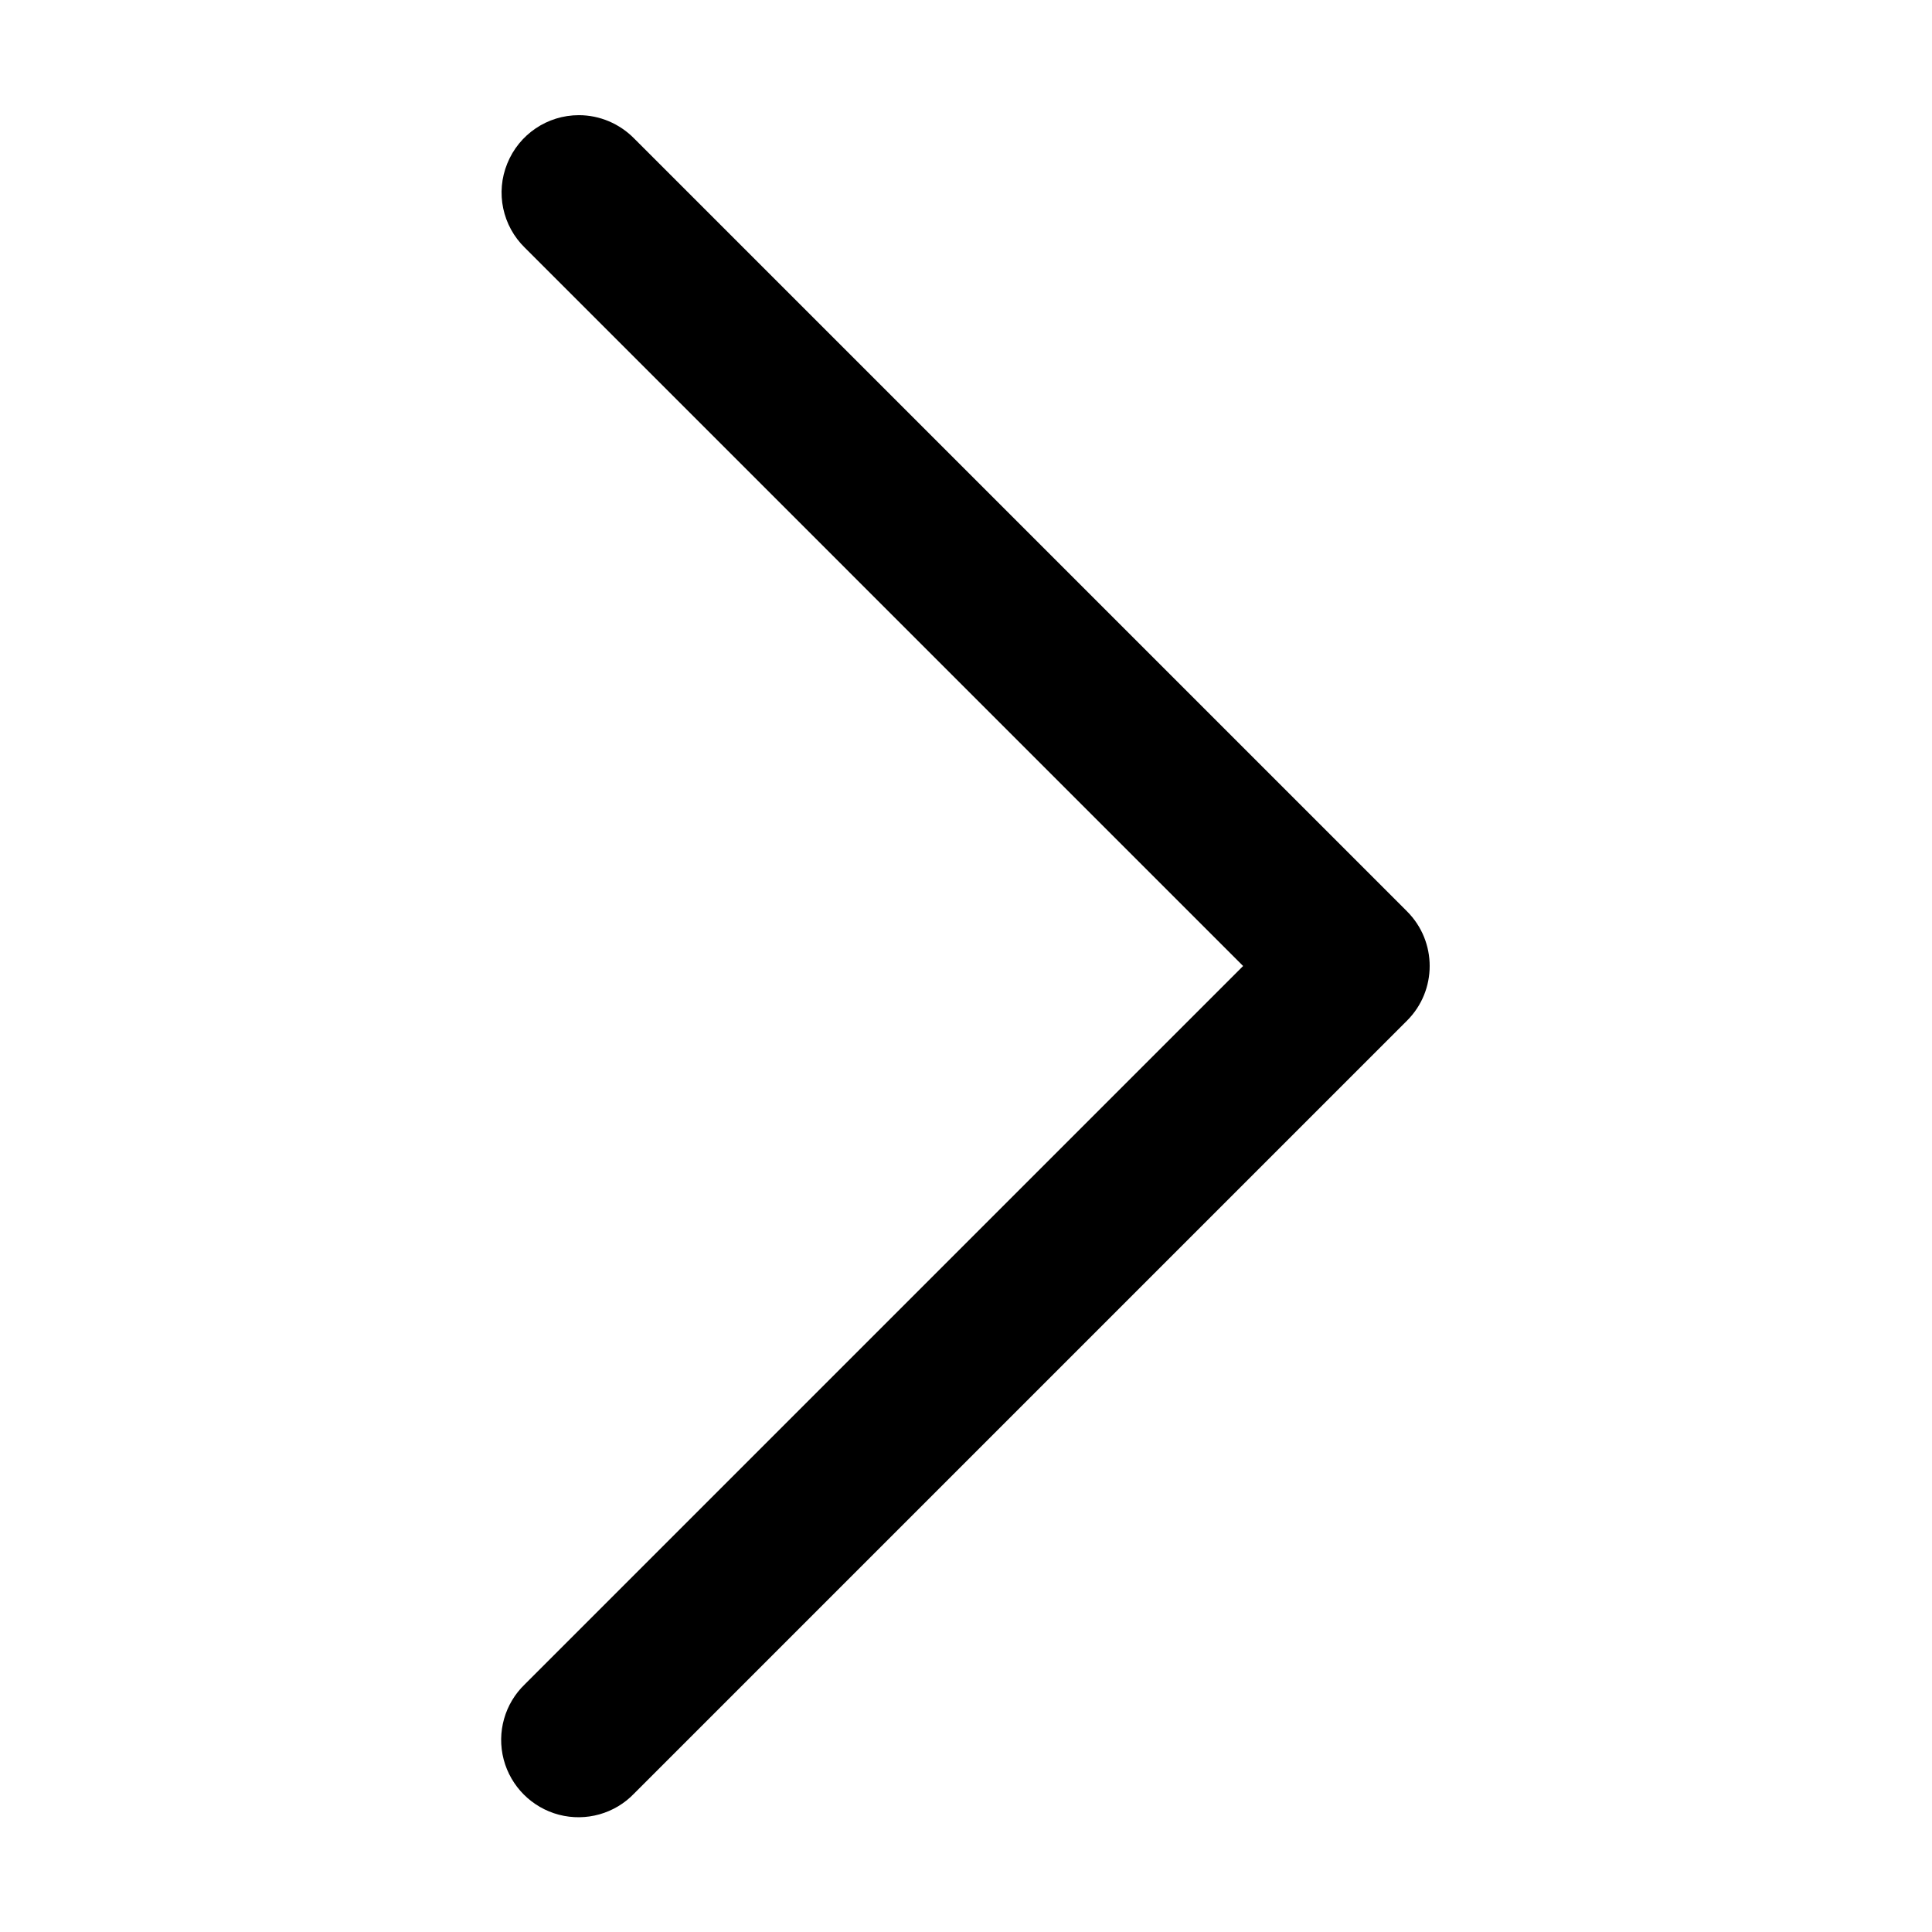
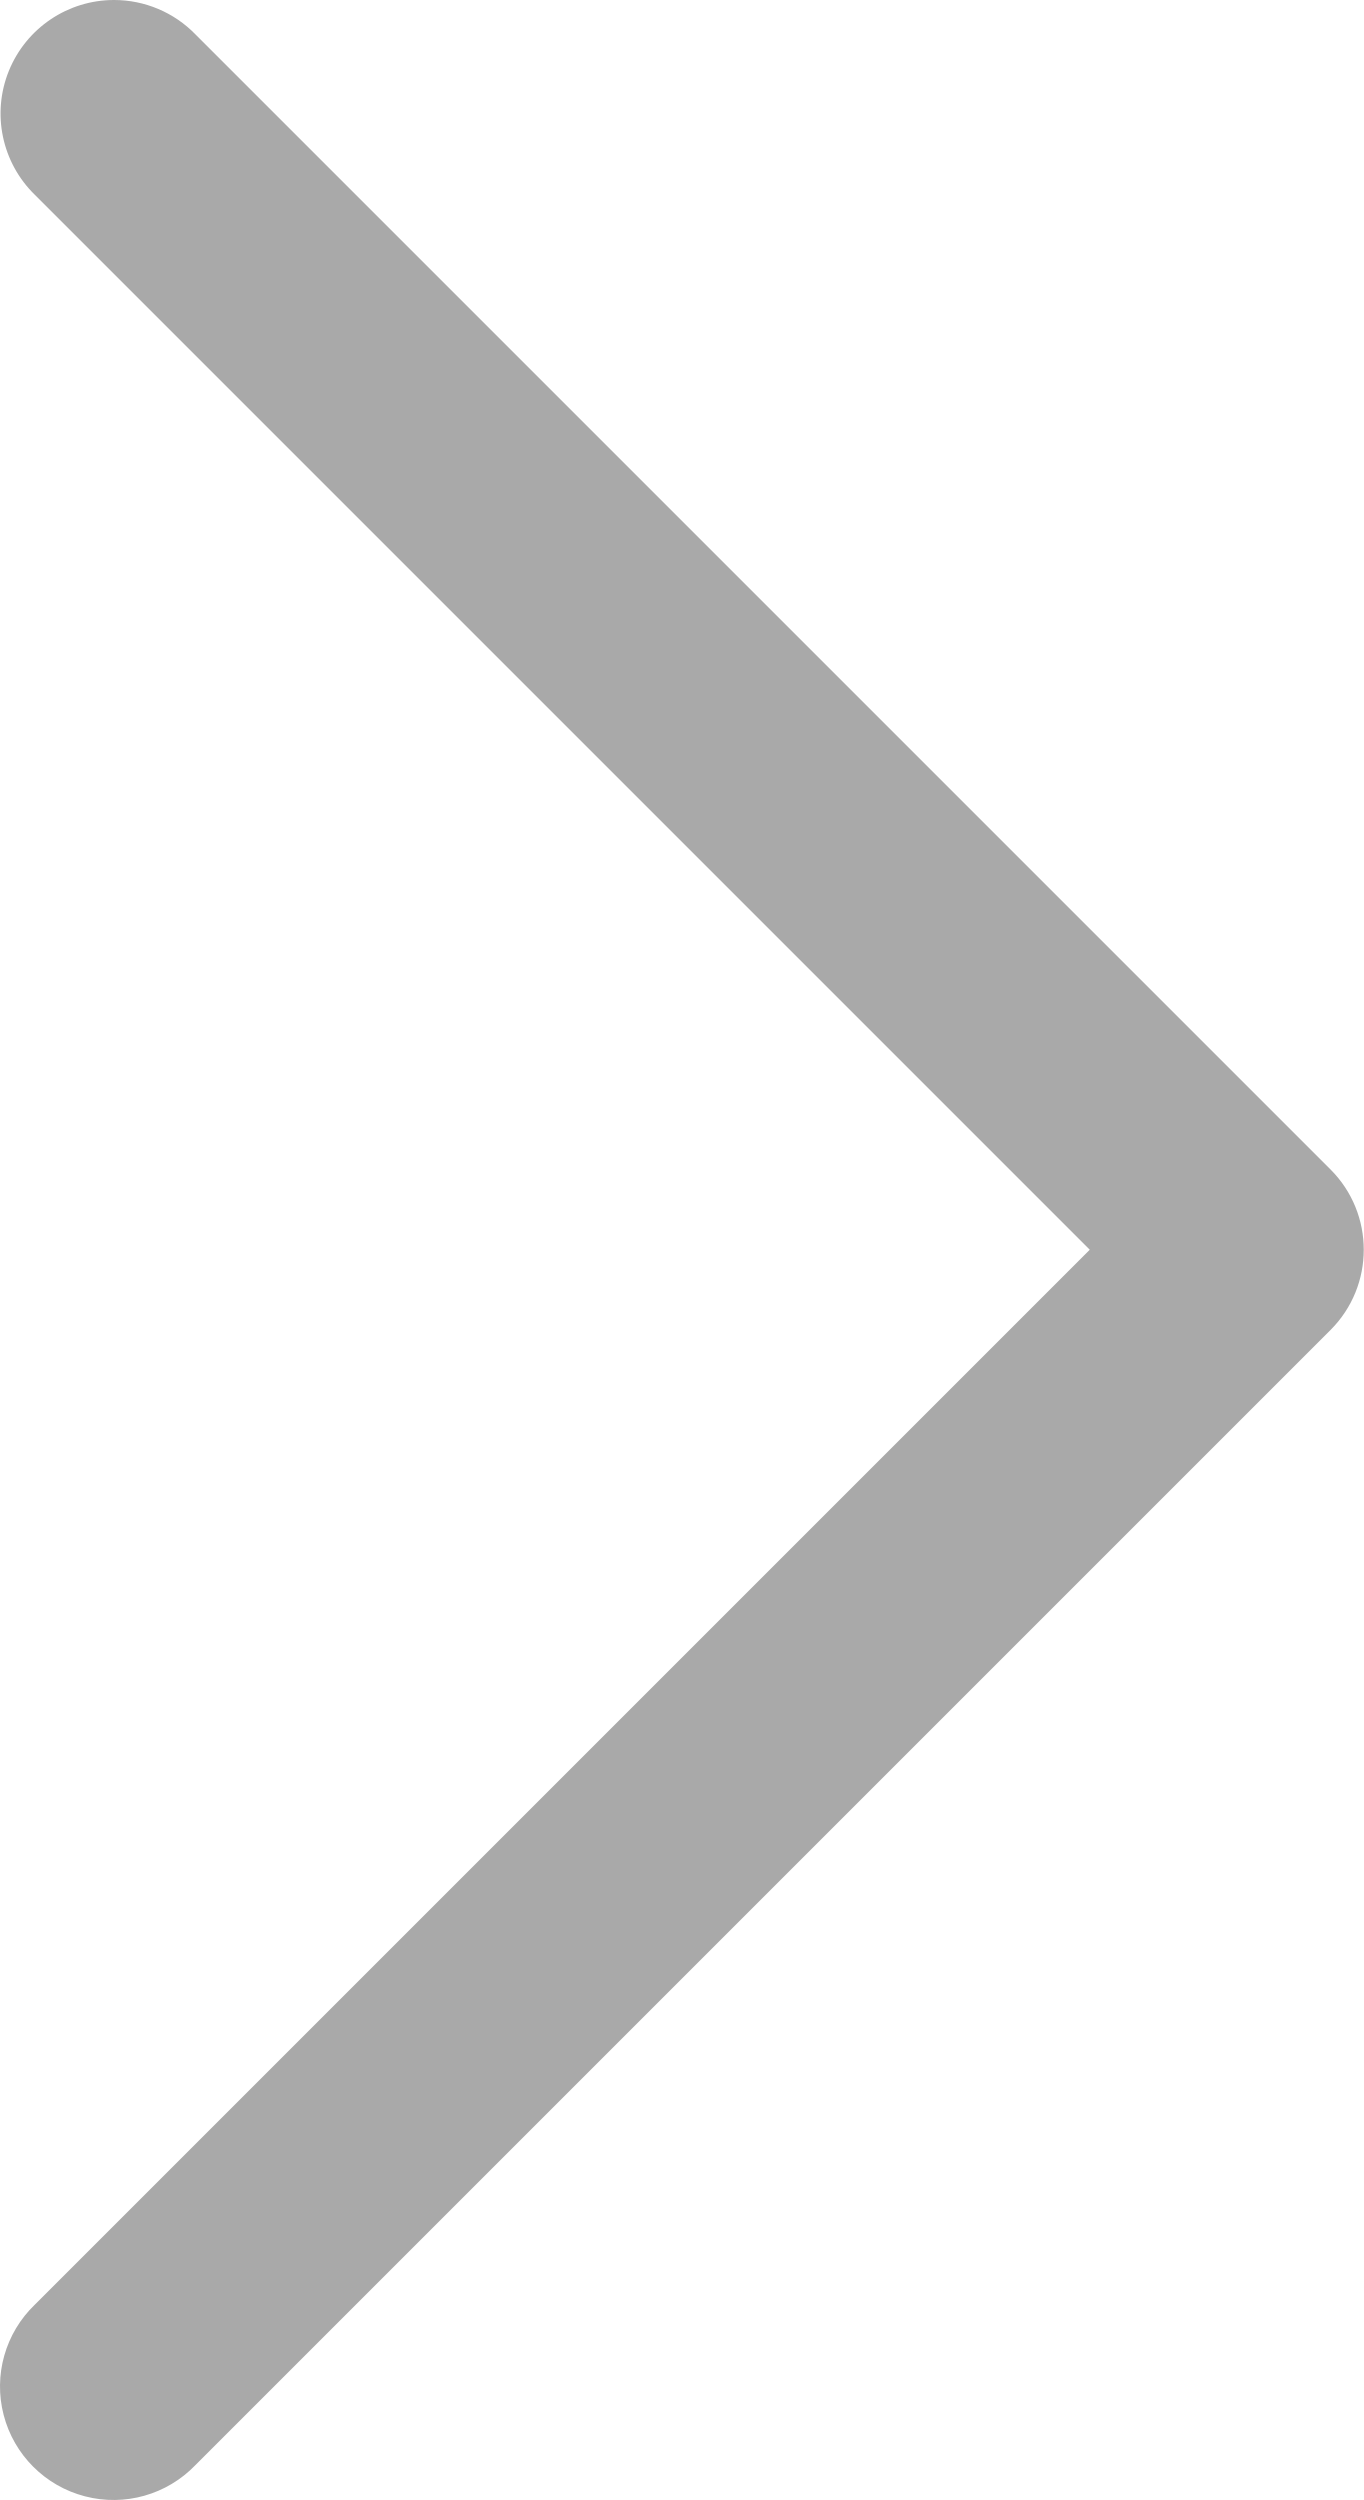
- <svg xmlns="http://www.w3.org/2000/svg" width="375pt" height="375pt" viewBox="0 0 375 375" version="1.1">
-   <g id="surface3296">
-     <path style=" stroke:none;fill-rule:nonzero;fill:rgb(0%,0%,0%);fill-opacity:1;" d="M 112.355 22.355 C 106.23 22.355 100.754 26.074 98.465 31.73 C 96.152 37.383 97.527 43.855 101.895 48.105 L 241.289 187.5 L 101.895 326.895 C 97.969 330.645 96.387 336.238 97.762 341.512 C 99.141 346.758 103.242 350.859 108.488 352.238 C 113.762 353.613 119.355 352.031 123.105 348.105 L 273.105 198.105 C 278.965 192.246 278.965 182.754 273.105 176.895 L 123.105 26.895 C 120.262 23.996 116.395 22.355 112.355 22.355 Z M 112.355 22.355 " />
+ <svg xmlns="http://www.w3.org/2000/svg" width="144.172px" height="264.292px" viewBox="0 0 144.172 264.292" version="1.1">
+   <g id="Page-1" stroke="none" stroke-width="1" fill="none" fill-rule="evenodd">
+     <g id="Forward" fill="#A9A9A9" fill-rule="nonzero">
+       <path d="M12.057,0 C7.174,0 2.78,2.961 0.94,7.484 C-0.896,12.008 0.19,17.195 3.69,20.602 L115.206,132.117 L3.69,243.633 C0.553,246.645 -0.708,251.113 0.389,255.316 C1.483,259.523 4.768,262.809 8.975,263.902 C13.178,265 17.647,263.738 20.659,260.602 L140.659,140.602 C145.342,135.914 145.342,128.32 140.659,123.633 L20.659,3.633 C18.401,1.309 15.296,0 12.057,0 Z" id="Path" />
+     </g>
  </g>
</svg>
